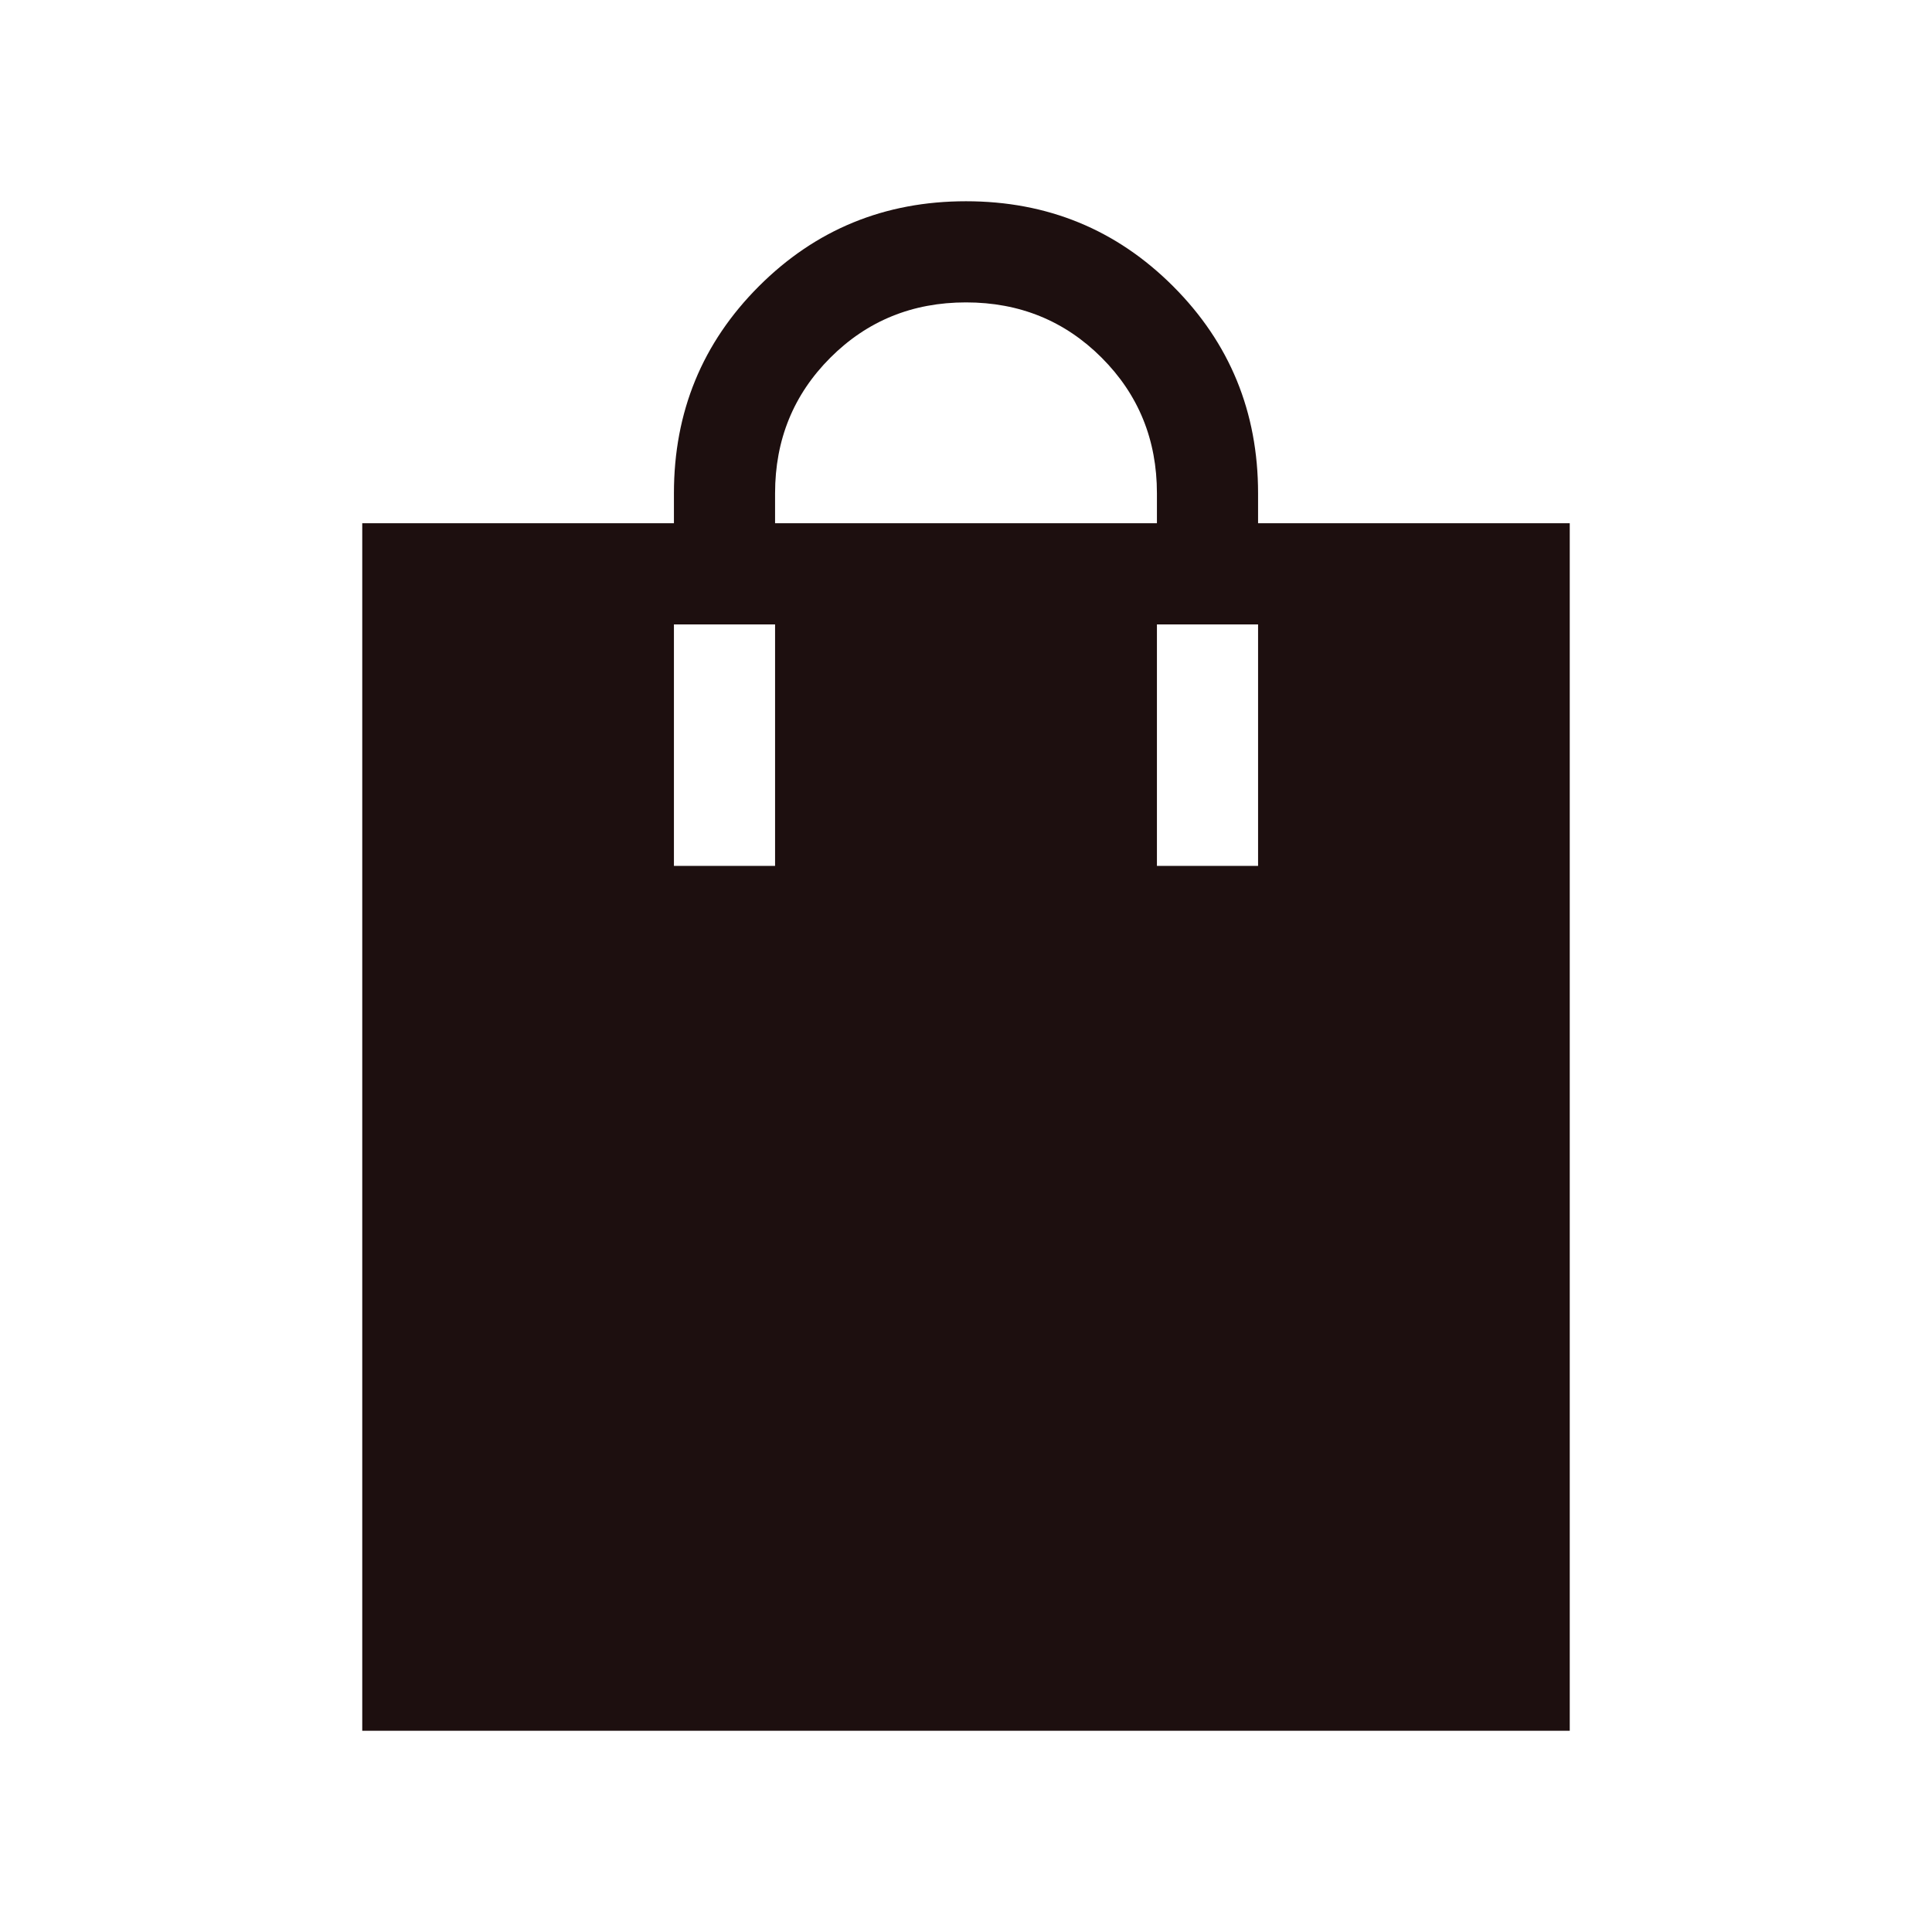
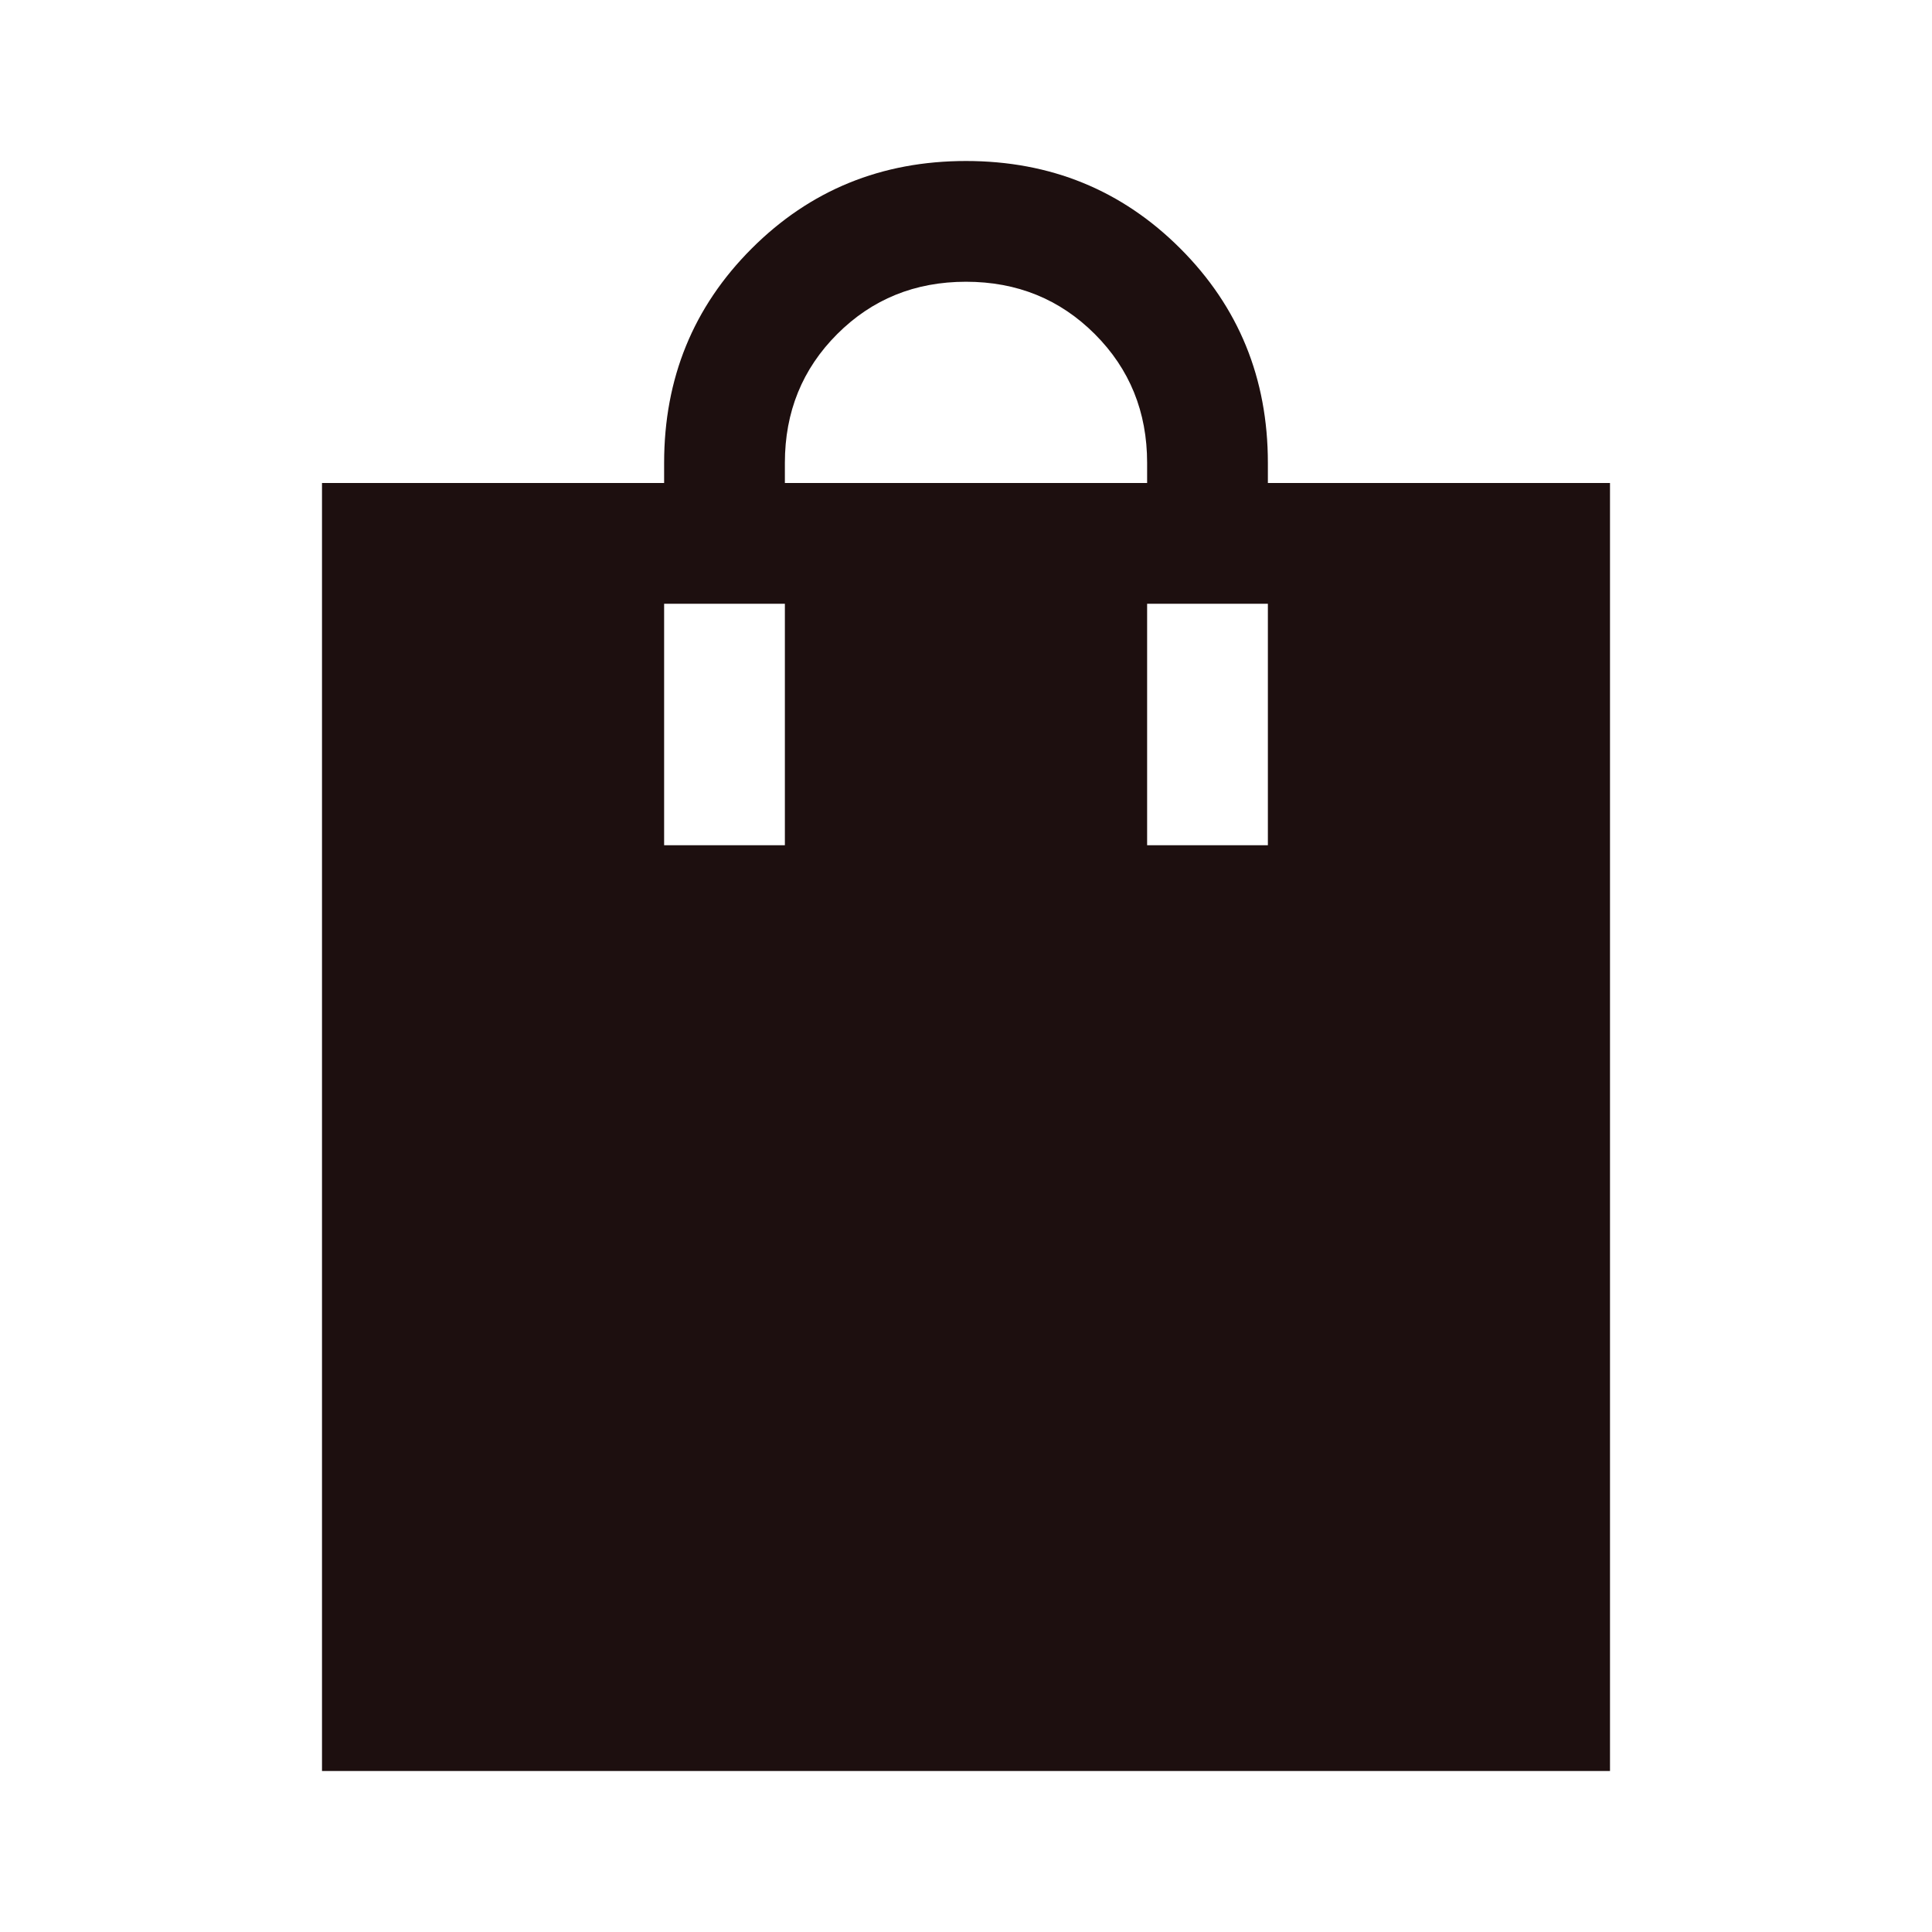
- <svg xmlns="http://www.w3.org/2000/svg" height="21px" viewBox="0 -960 960 960" width="21px" fill="#1d0f0f">
-   <path d="M180-100v-600h154.87v-14.87q0-60.67 42.23-102.9Q419.33-860 480-860q60.67 0 102.9 42.23 42.23 42.23 42.23 102.9V-700H780v600H180Zm205.13-600h189.74v-14.87q0-39.92-27.47-67.4-27.48-27.47-67.4-27.47t-67.4 27.47q-27.47 27.48-27.47 67.4V-700Zm-50.26 170.26h50.26v-120h-50.26v120Zm240 0h50.26v-120h-50.26v120Z" />
+ <svg xmlns="http://www.w3.org/2000/svg" height="20px" viewBox="0 -960 960 960" width="20px" fill="#1d0f0f">
+   <path d="M160-80v-640h170v-10q0-63 43.5-106.5T480-880q63 0 106.5 43.5T630-730v10h170v640H160Zm230-640h180v-10q0-38-26-64t-64-26q-38 0-64 26t-26 64v10Zm-60 180h60v-120h-60v120Zm240 0h60v-120h-60v120Z" />
</svg>
